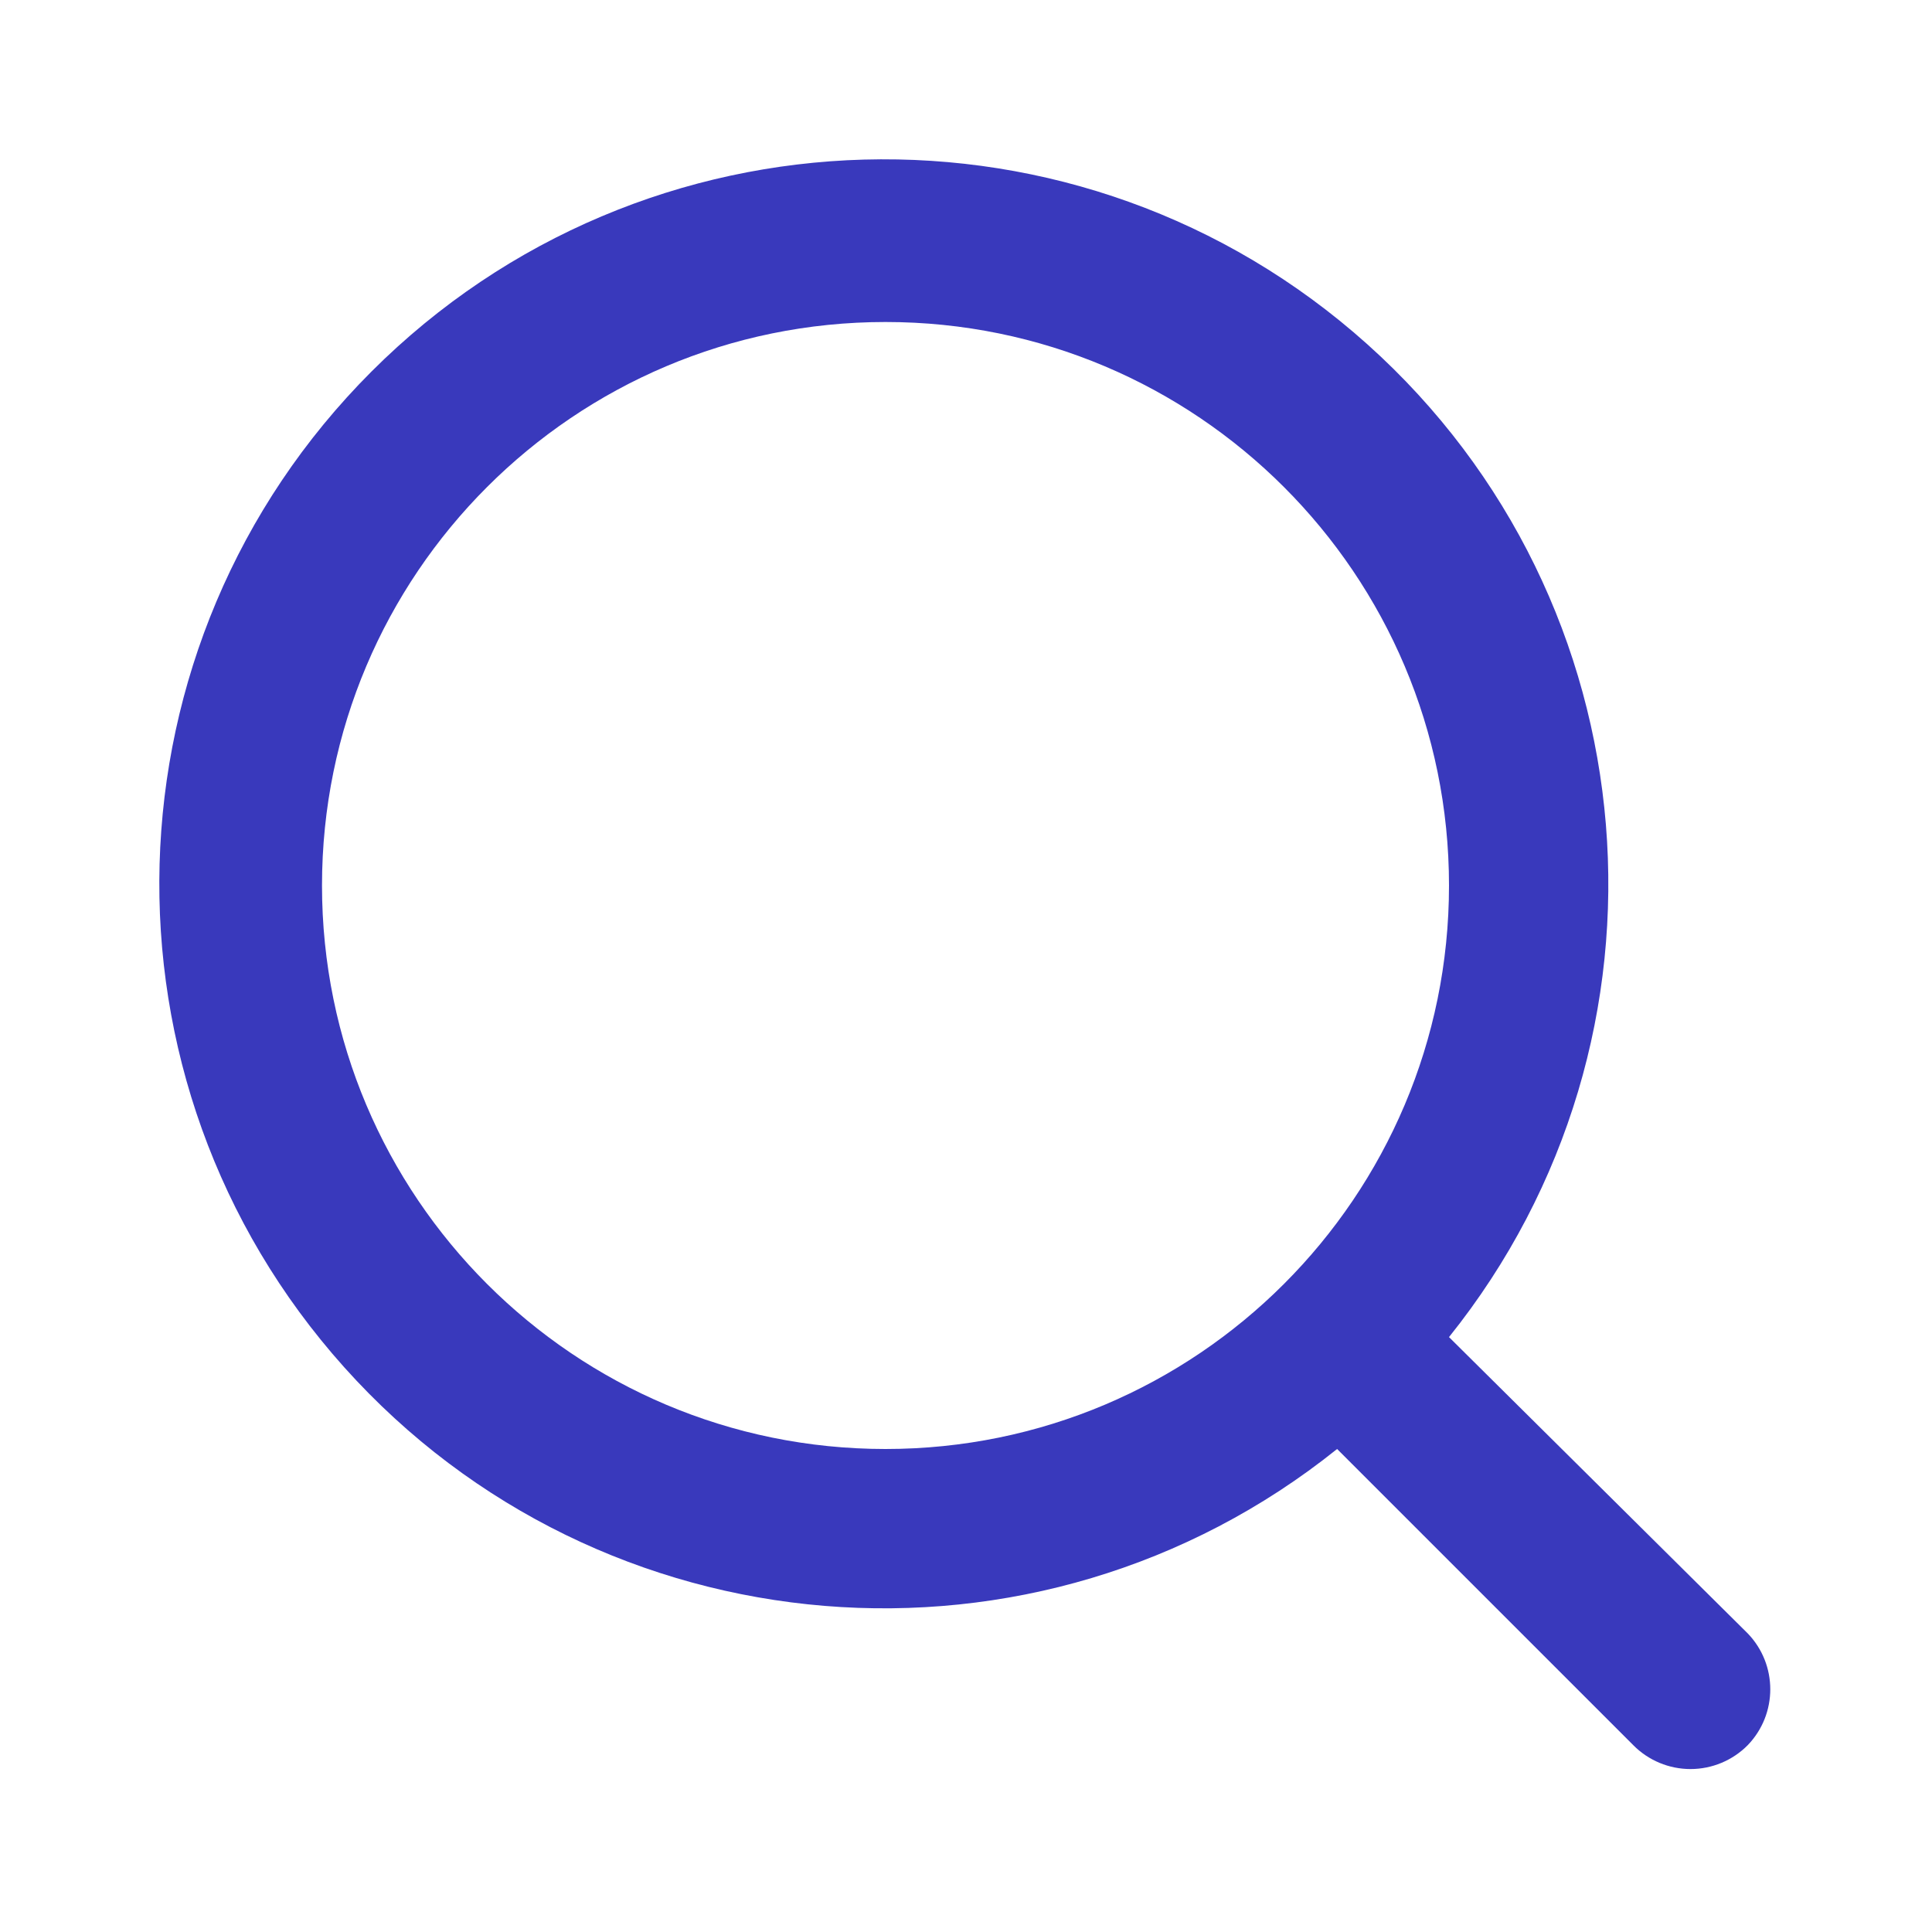
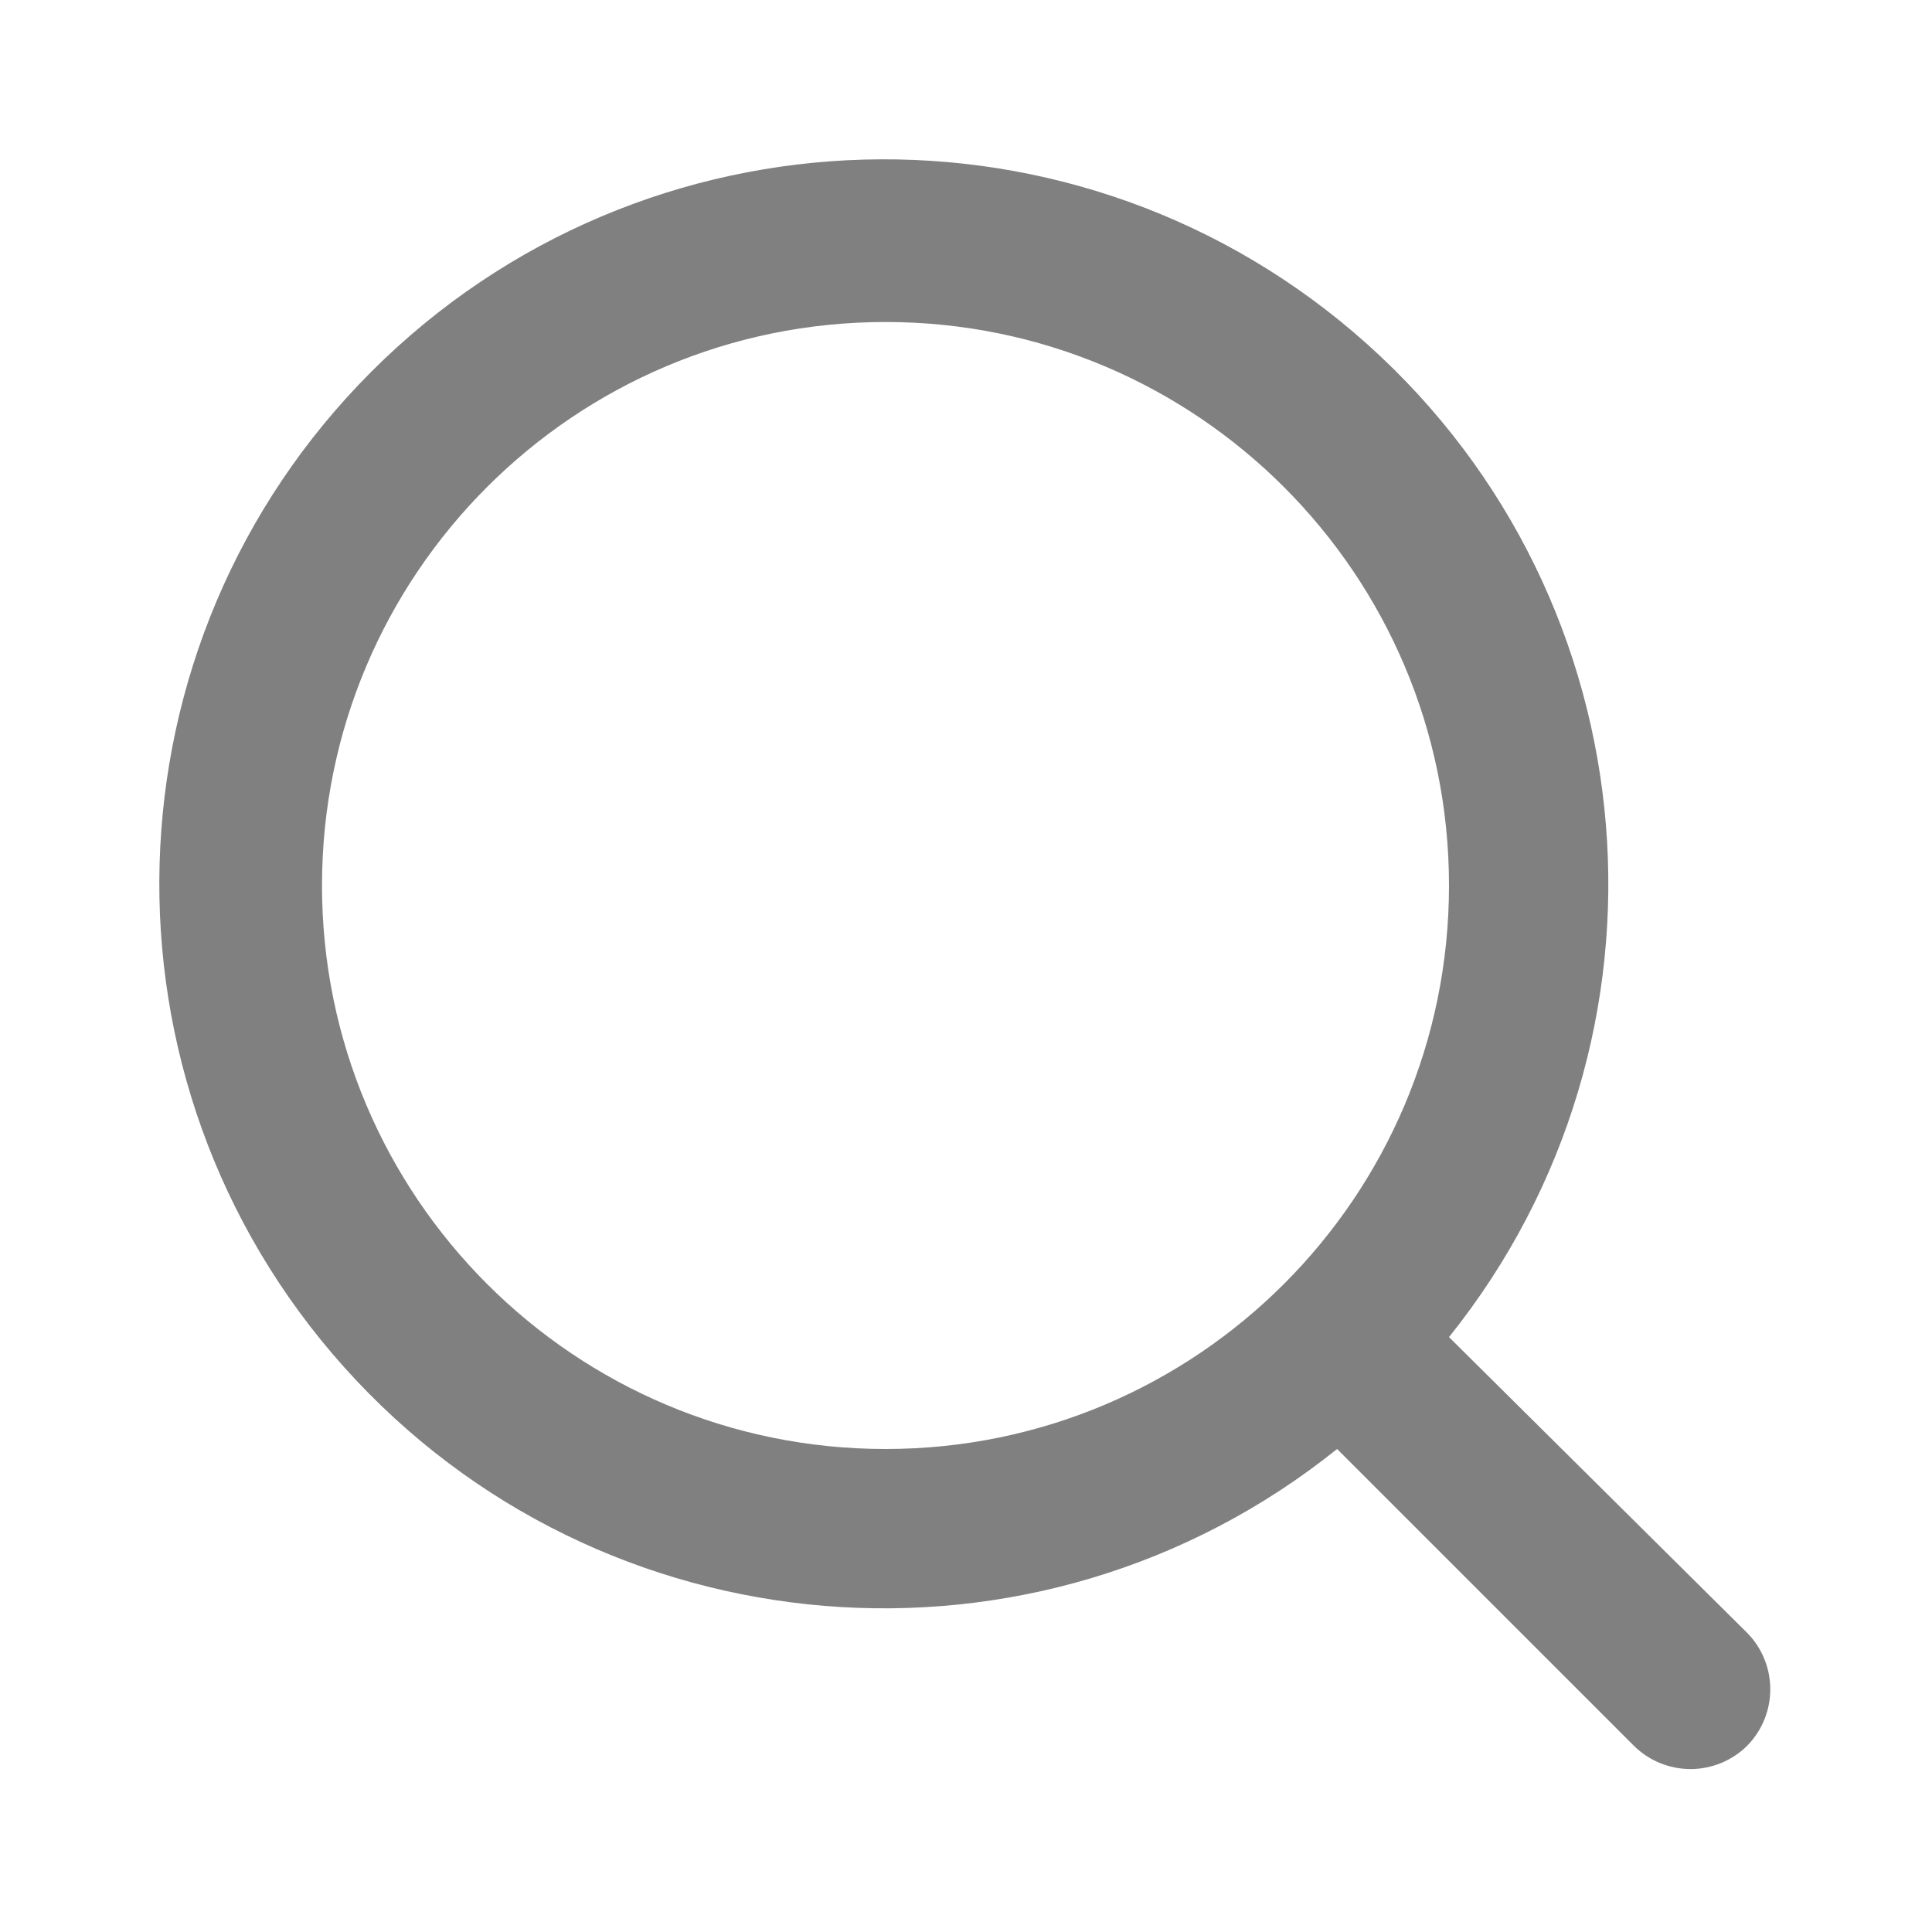
<svg xmlns="http://www.w3.org/2000/svg" viewBox="0 0 24 24" id="search">
-   <path fill="#3939BC" d="M21.71,20.29,18,16.61A9,9,0,1,0,16.61,18l3.68,3.68a1,1,0,0,0,1.42,0A1,1,0,0,0,21.71,20.29ZM11,18a7,7,0,1,1,7-7A7,7,0,0,1,11,18Z" />
+   <path fill="#808080" d="M21.71,20.29,18,16.61A9,9,0,1,0,16.61,18l3.68,3.68a1,1,0,0,0,1.42,0A1,1,0,0,0,21.71,20.29ZM11,18a7,7,0,1,1,7-7A7,7,0,0,1,11,18Z" />
</svg>
